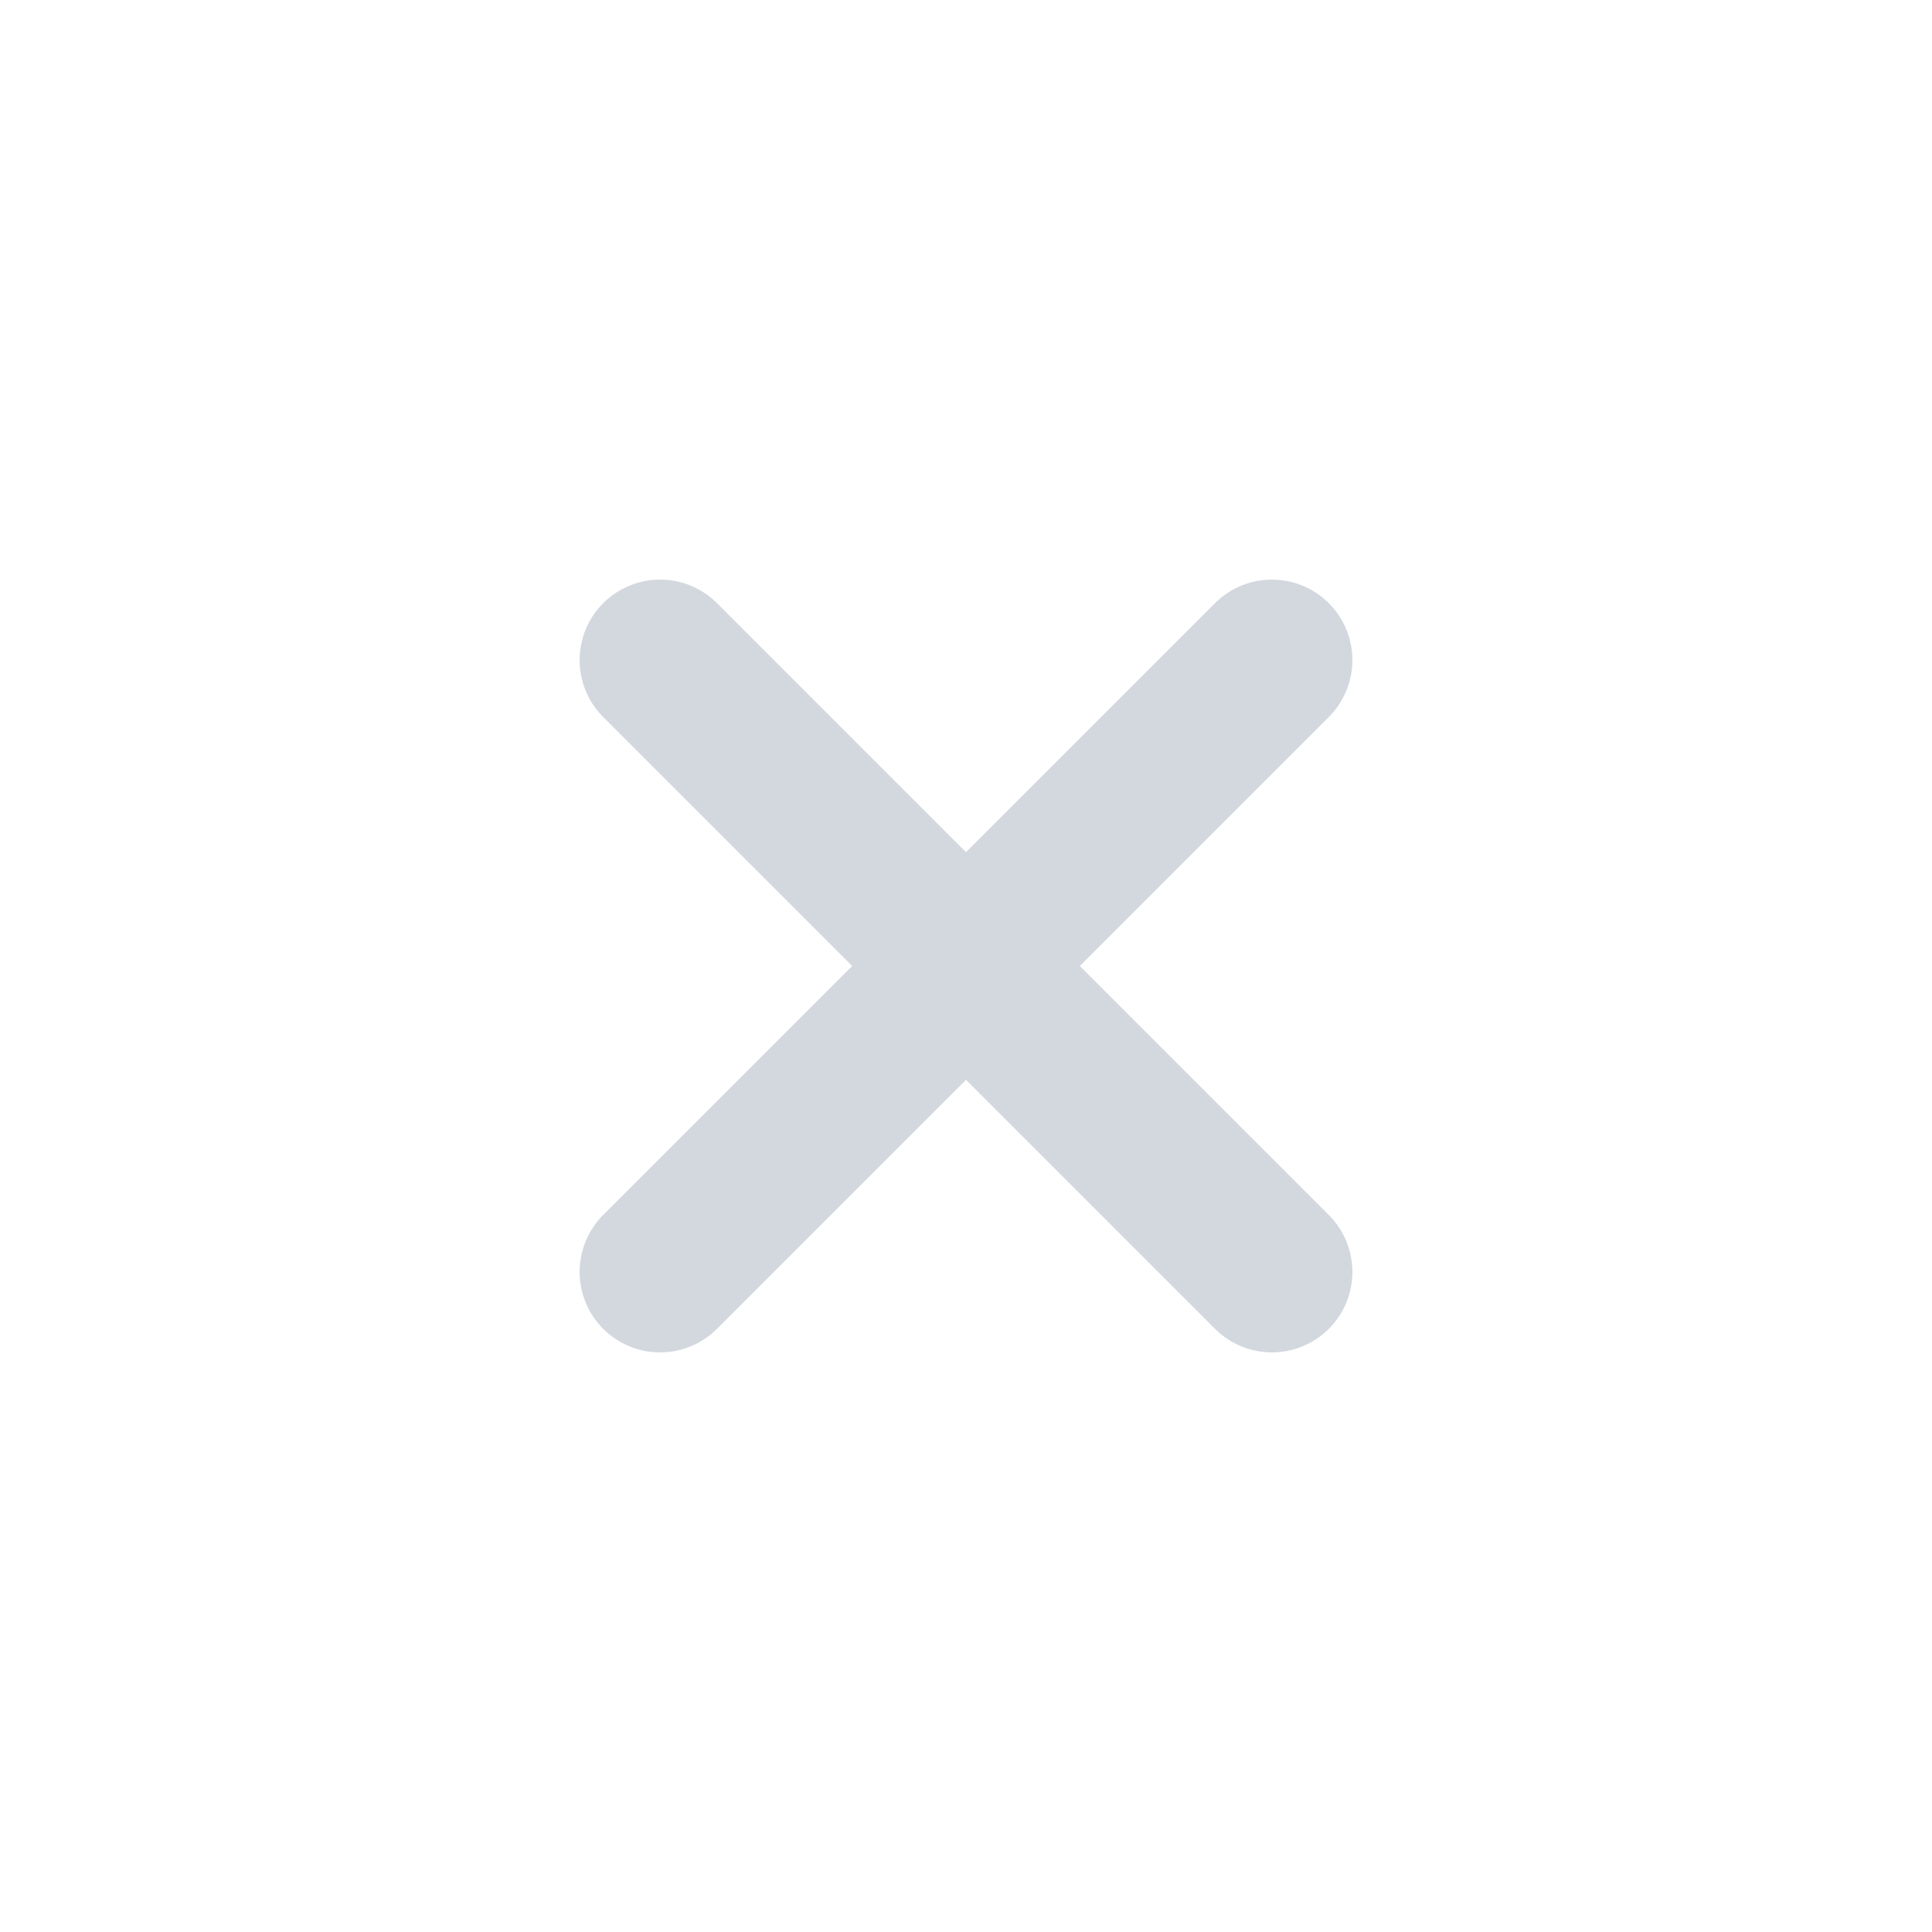
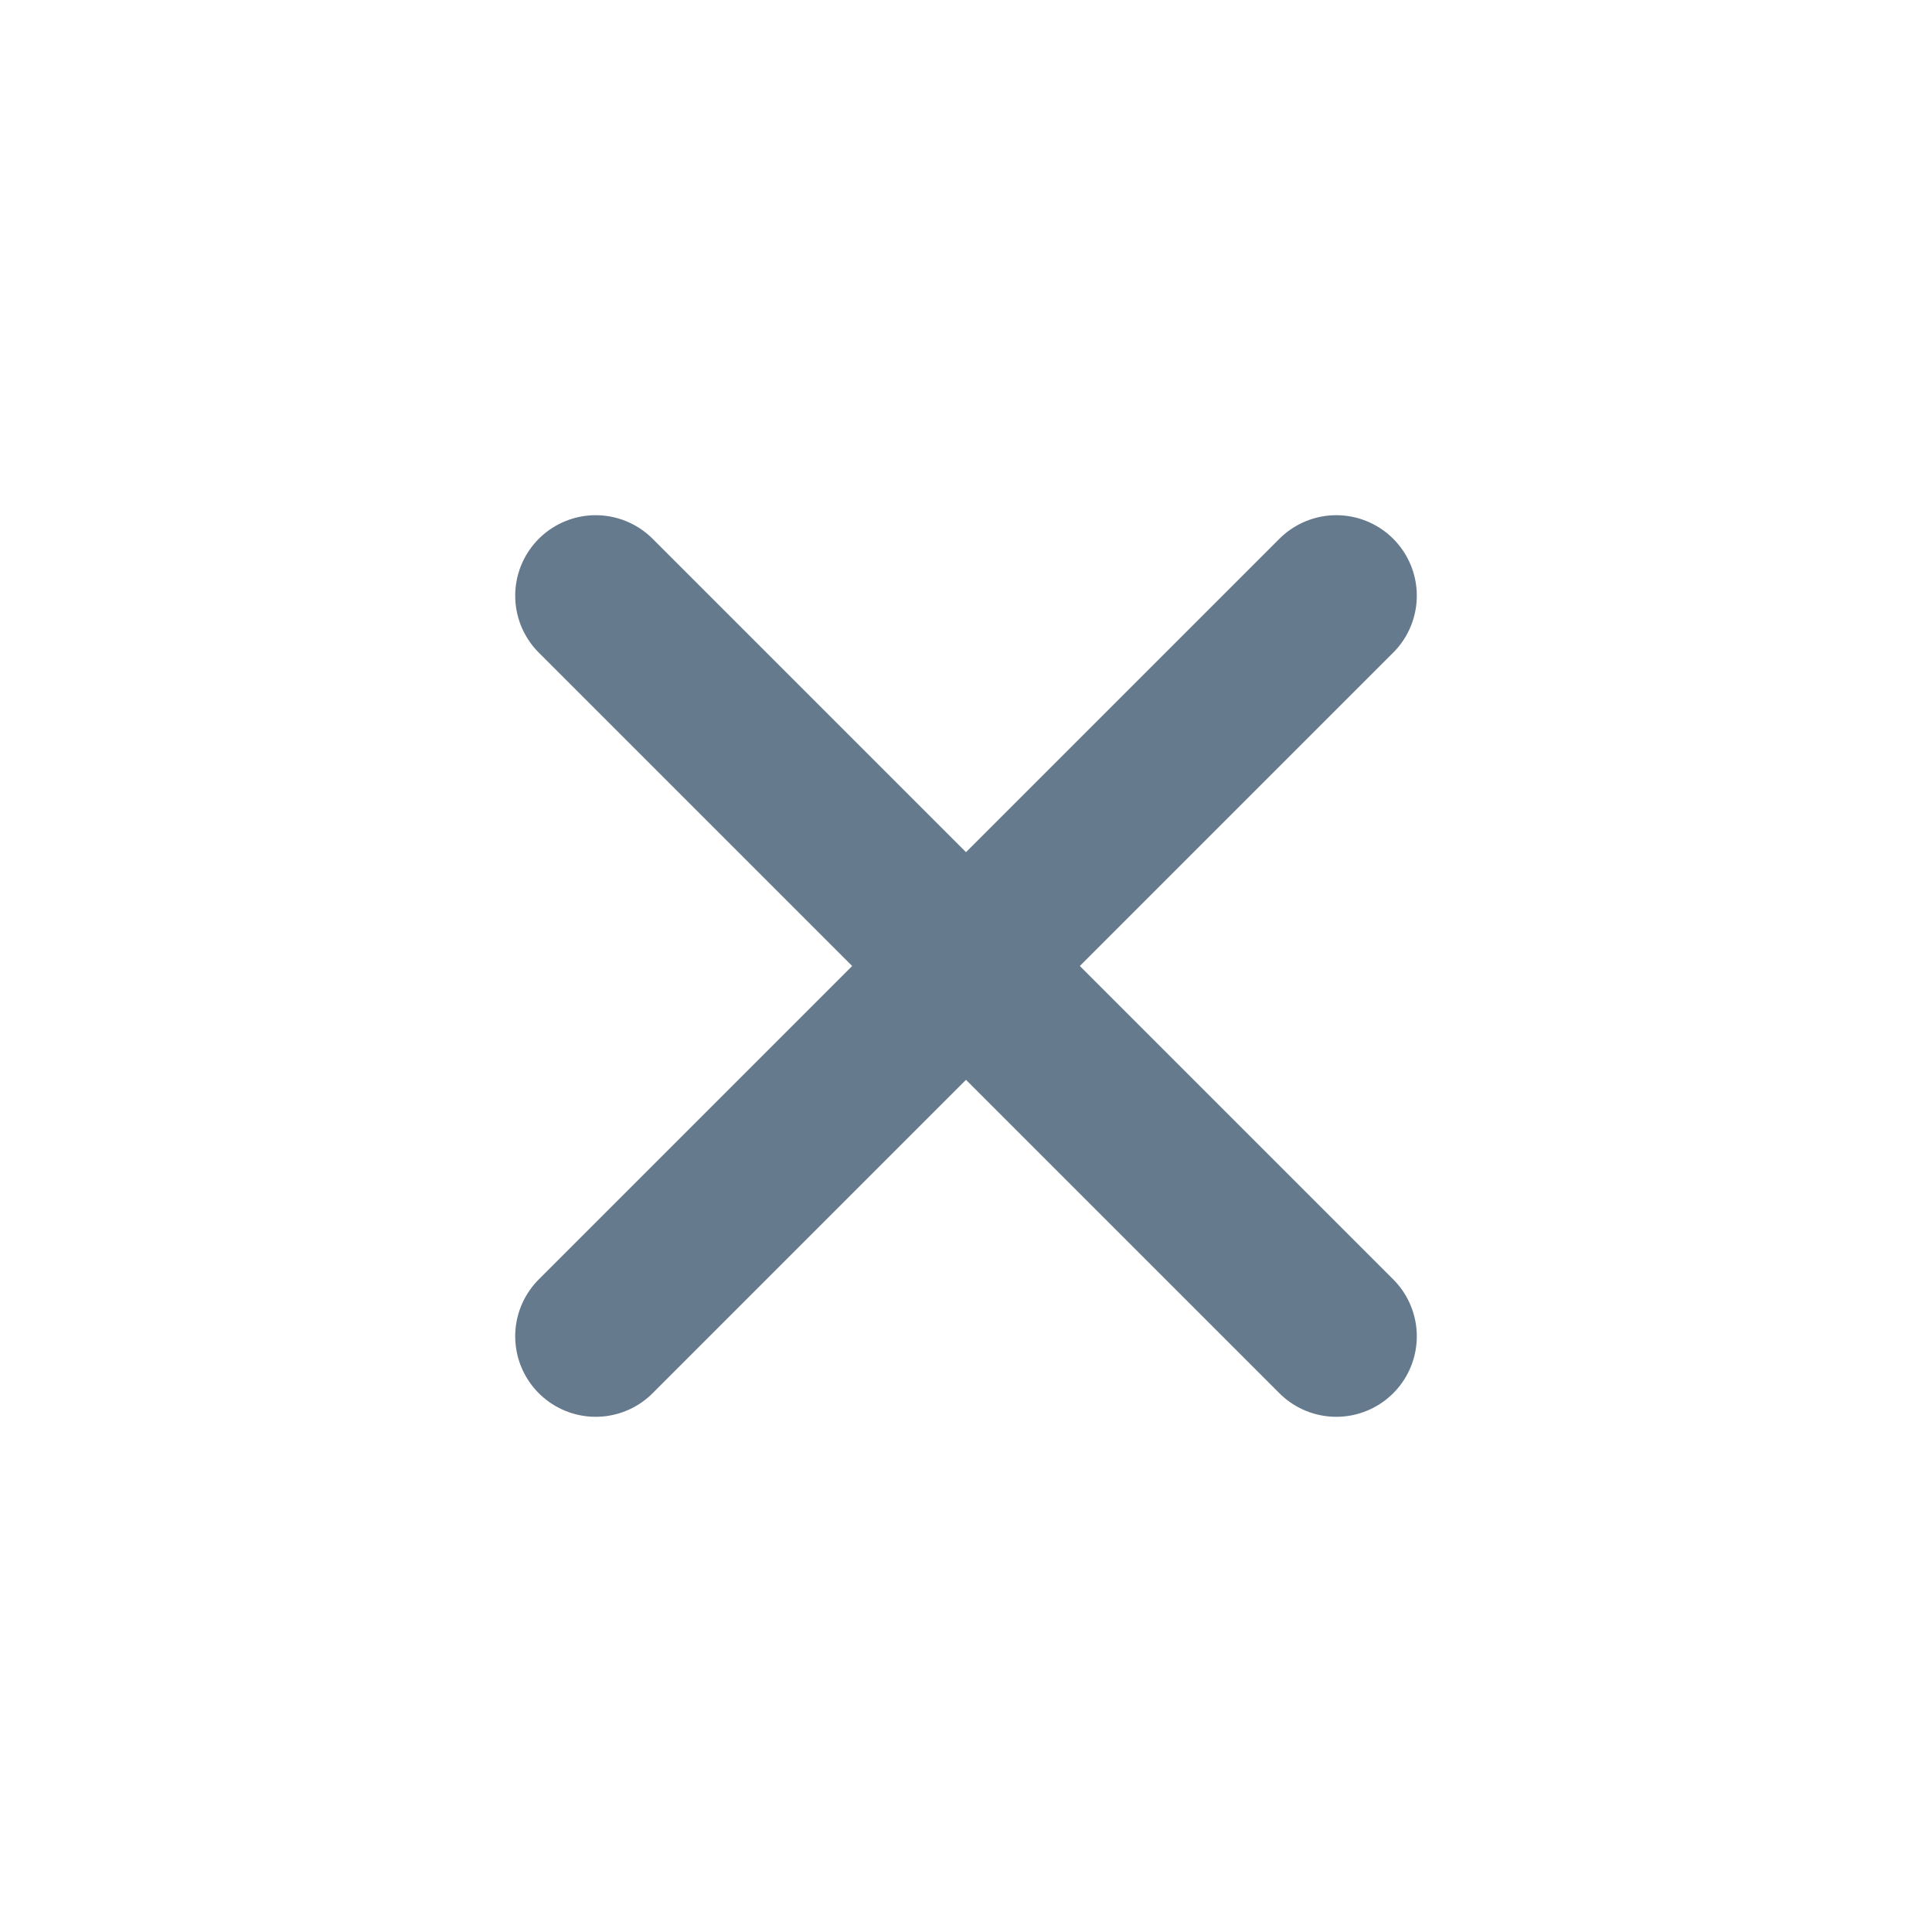
<svg xmlns="http://www.w3.org/2000/svg" version="1.1" id="圖層_1" x="0px" y="0px" viewBox="0 0 24 24" style="enable-background:new 0 0 24 24;" xml:space="preserve">
  <style type="text/css">
- 	.st0{fill:none;stroke:#D3D8DF;stroke-width:2;stroke-linecap:round;stroke-linejoin:round;stroke-miterlimit:10;}
+ 	.st0{fill:none;stroke:#667A8E;stroke-width:2;stroke-linecap:round;stroke-linejoin:round;stroke-miterlimit:10;}
</style>
  <g>
    <g>
      <g>
-         <line class="st0" x1="8.2" y1="8.2" x2="15.8" y2="15.8" />
-         <line class="st0" x1="15.8" y1="8.2" x2="8.2" y2="15.8" />
+         <line class="st0" x1="7.4" y1="7.4" x2="16.6" y2="16.6" />
+         <line class="st0" x1="16.6" y1="7.4" x2="7.4" y2="16.6" />
      </g>
    </g>
  </g>
</svg>
